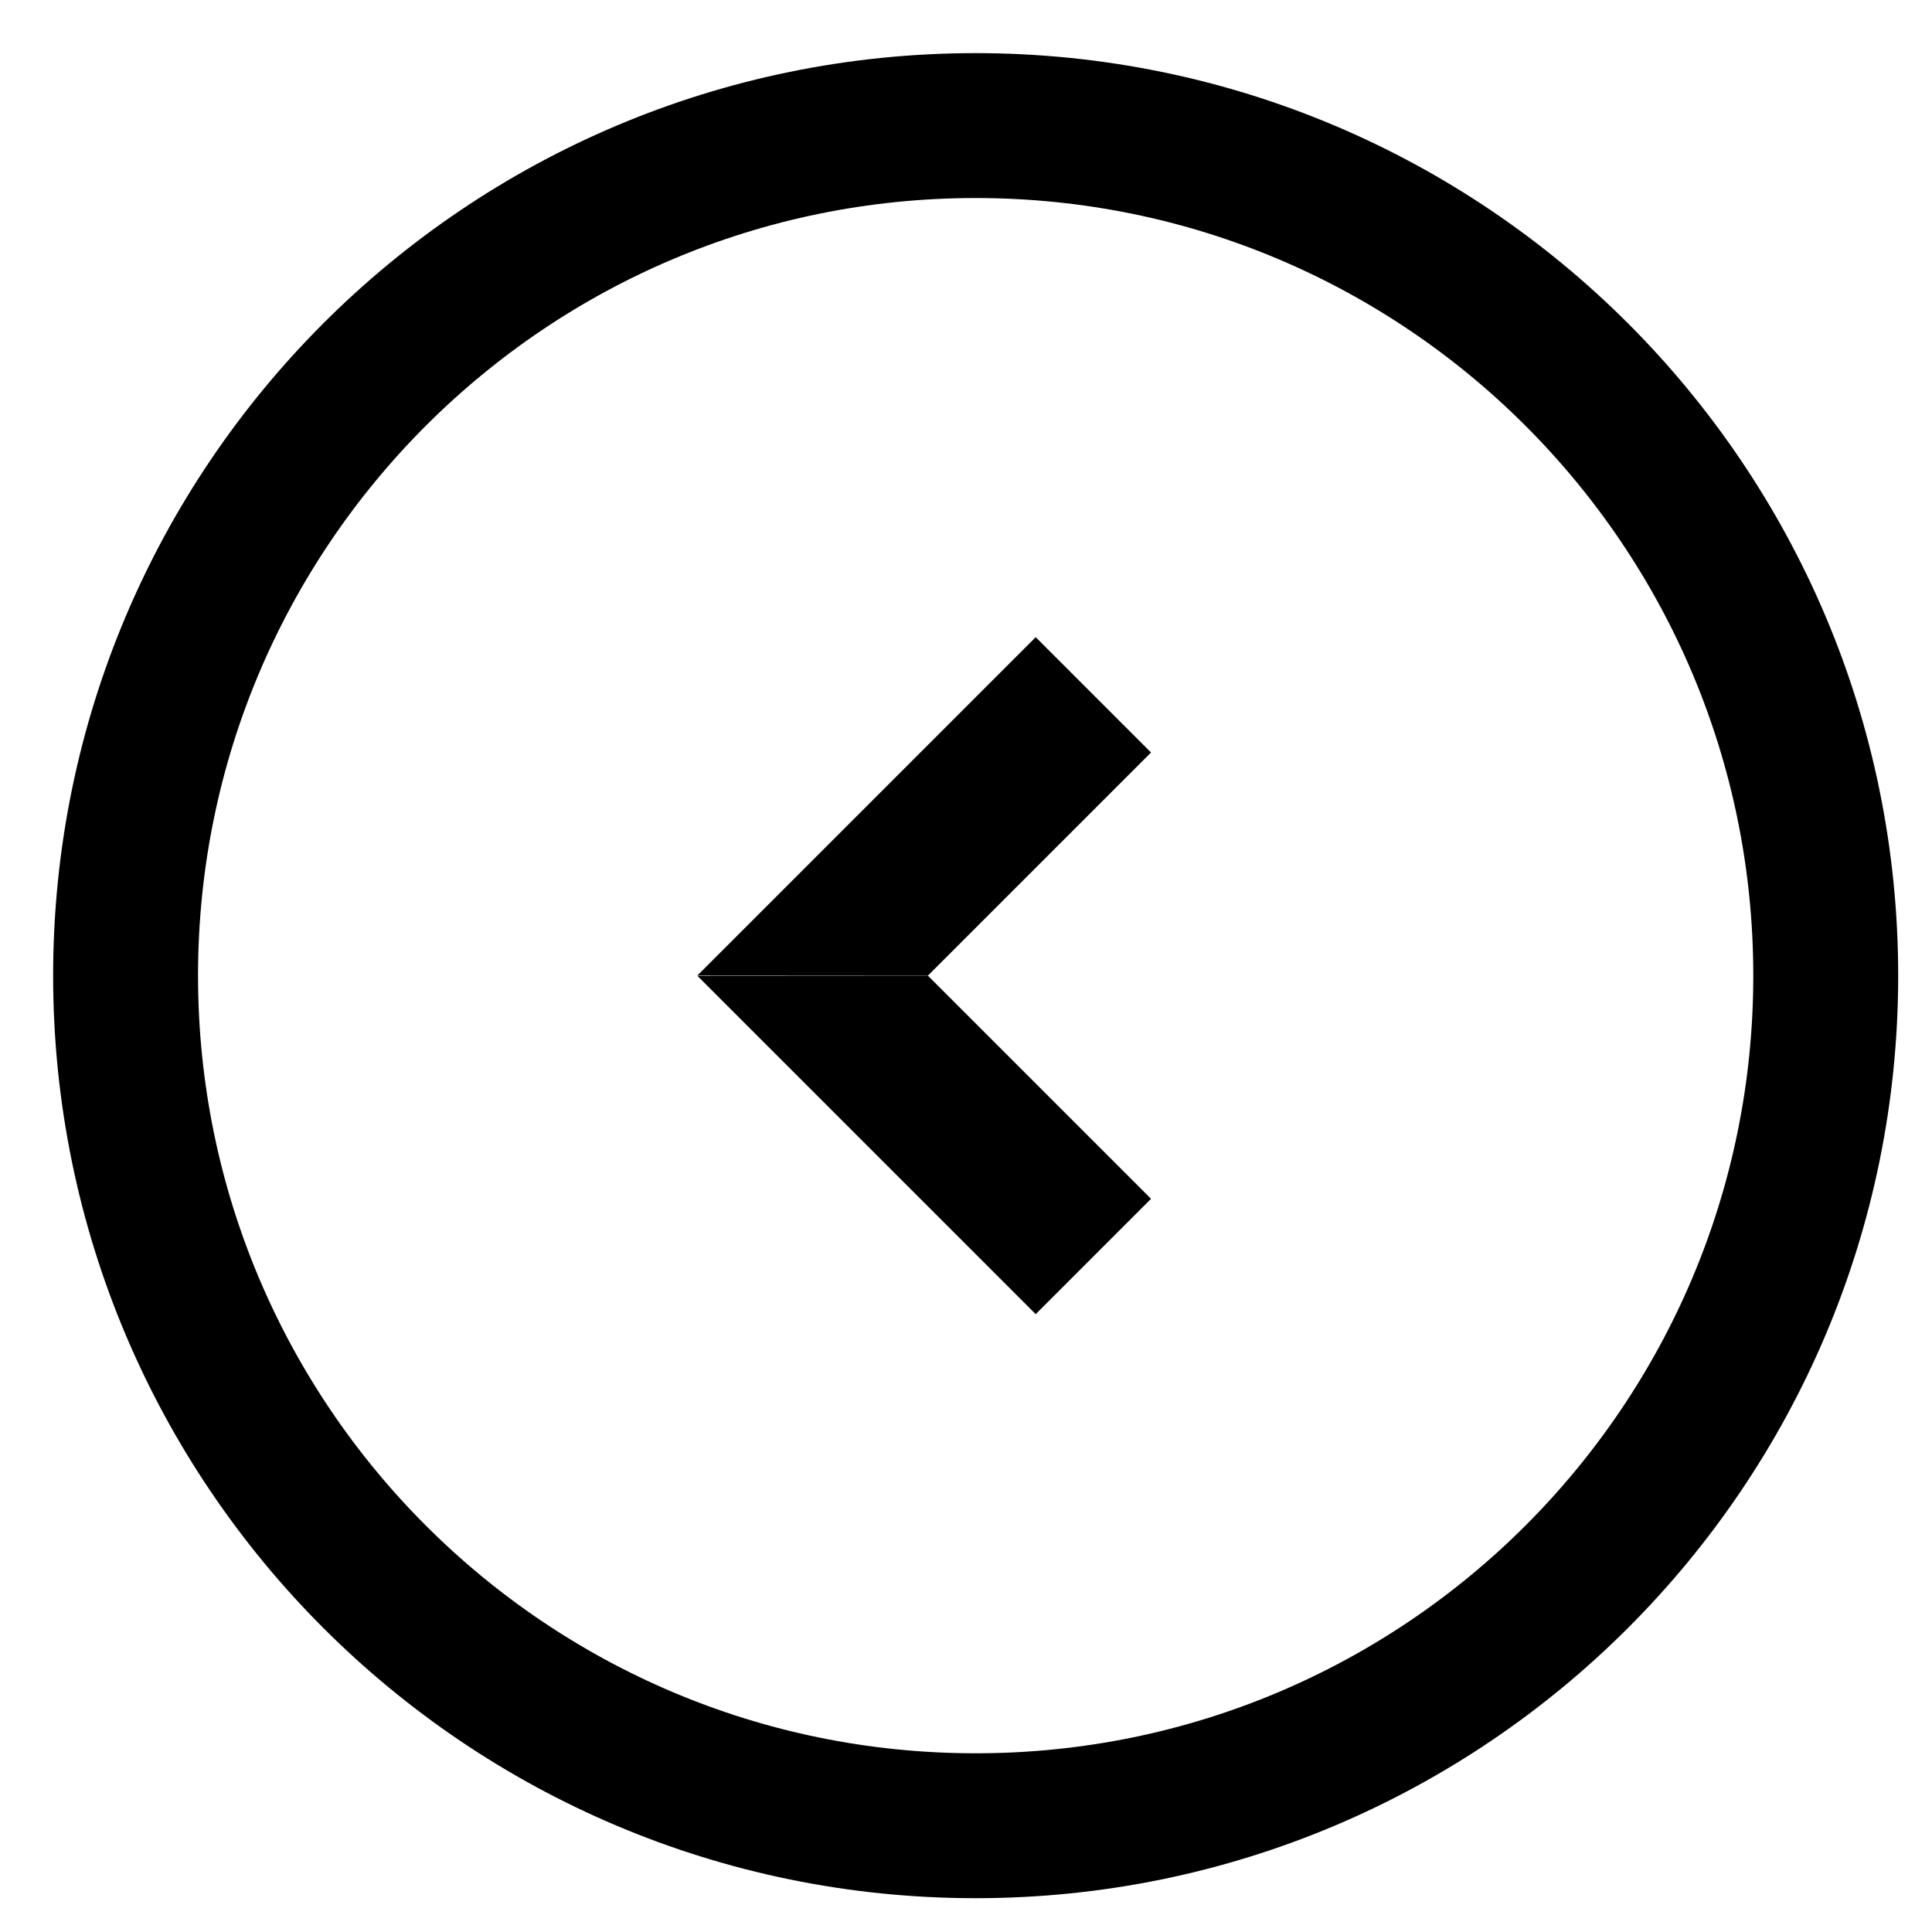
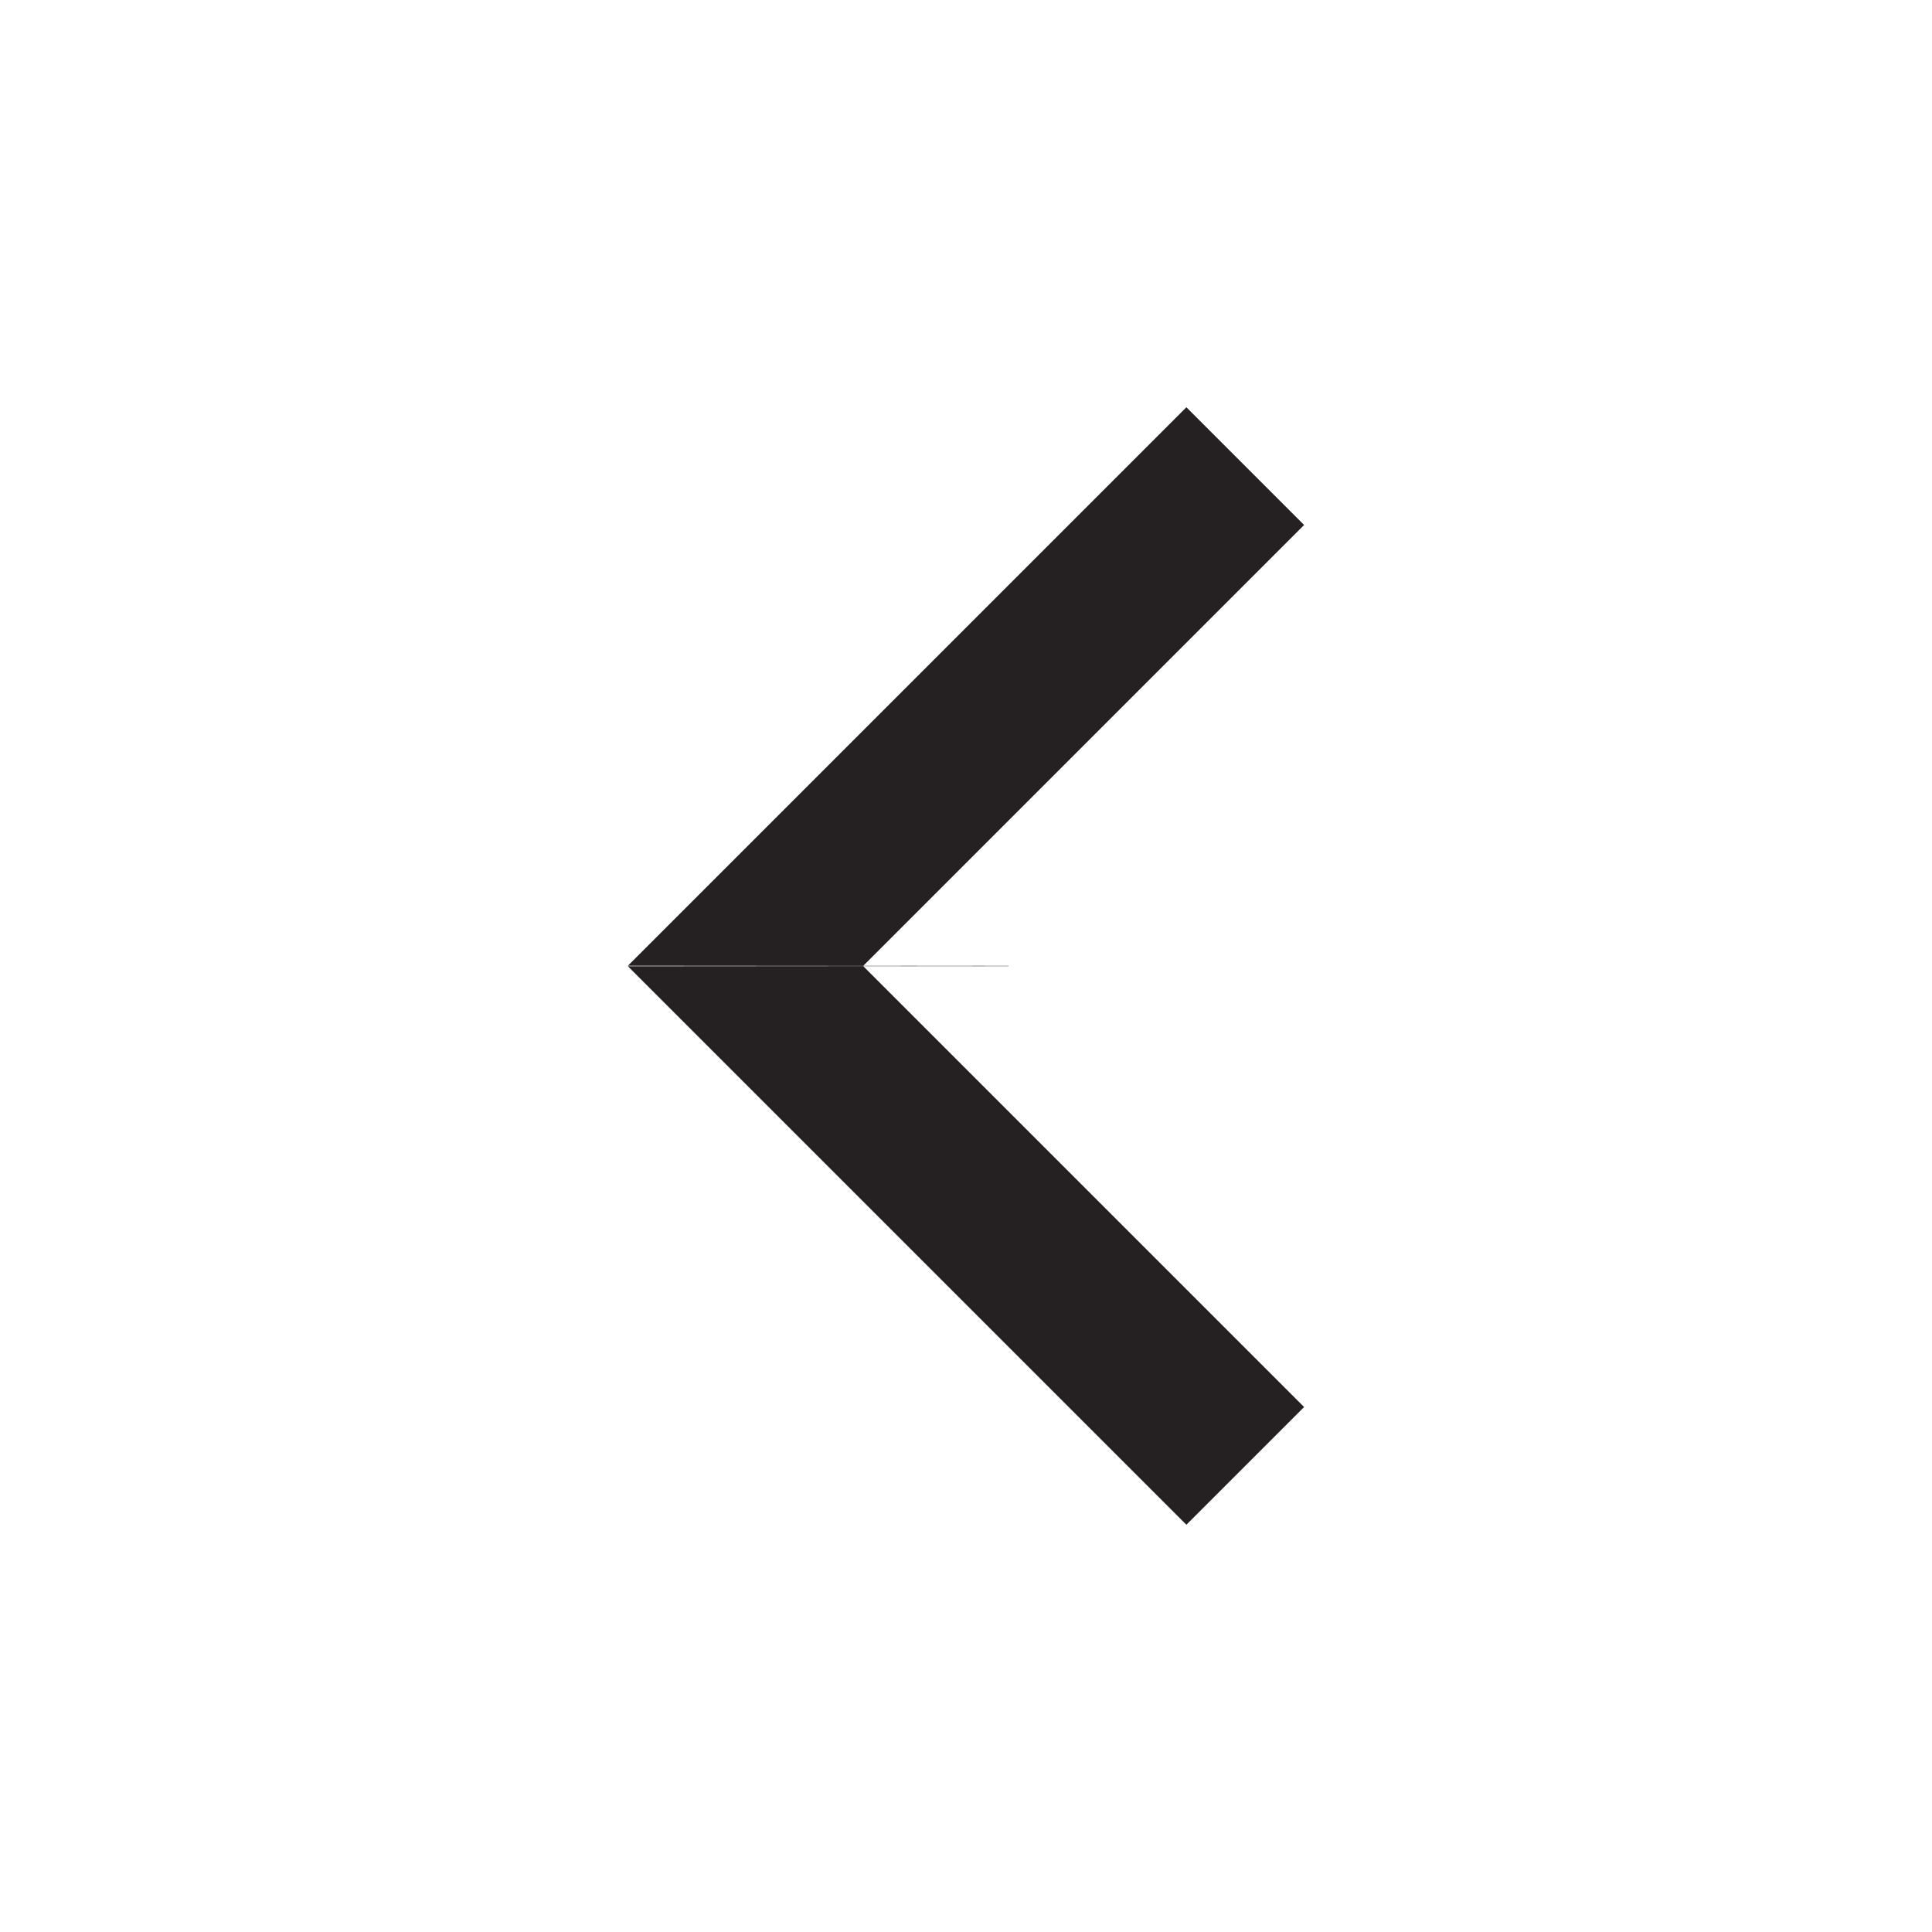
- <svg xmlns="http://www.w3.org/2000/svg" id="ejWxrN1b3S91" viewBox="0 0 200 200" shape-rendering="geometricPrecision" text-rendering="geometricPrecision">
-   <ellipse rx="88" ry="88" transform="translate(101 101)" fill="none" stroke="#000" stroke-width="15" />
-   <path d="M63.276,100L98.299,64.977l11.939,11.939-23.1,23.1L63.276,100Z" transform="translate(8.916242 0.983071)" stroke-width="0.5" />
-   <path d="M63.276,100L98.299,64.977l11.939,11.939-23.1,23.1L63.276,100Z" transform="matrix(1 0 0-1 8.916242 201.0169)" stroke-width="0.5" />
+ <svg xmlns="http://www.w3.org/2000/svg" id="eHxmWLTKXua1" viewBox="0 0 200 200" shape-rendering="geometricPrecision" text-rendering="geometricPrecision">
+   <g>
+     <path d="M61.24,99.972l57.812-57.812l12.186,12.186-45.626,45.626l15.035.011-.017.017.017.017-15.035.011l45.626,45.626-12.186,12.186-57.812-57.812l39.389-.028-39.389-.028Z" transform="translate(3.761345 0)" fill="#252021" stroke-width="0.5" />
+   </g>
</svg>
